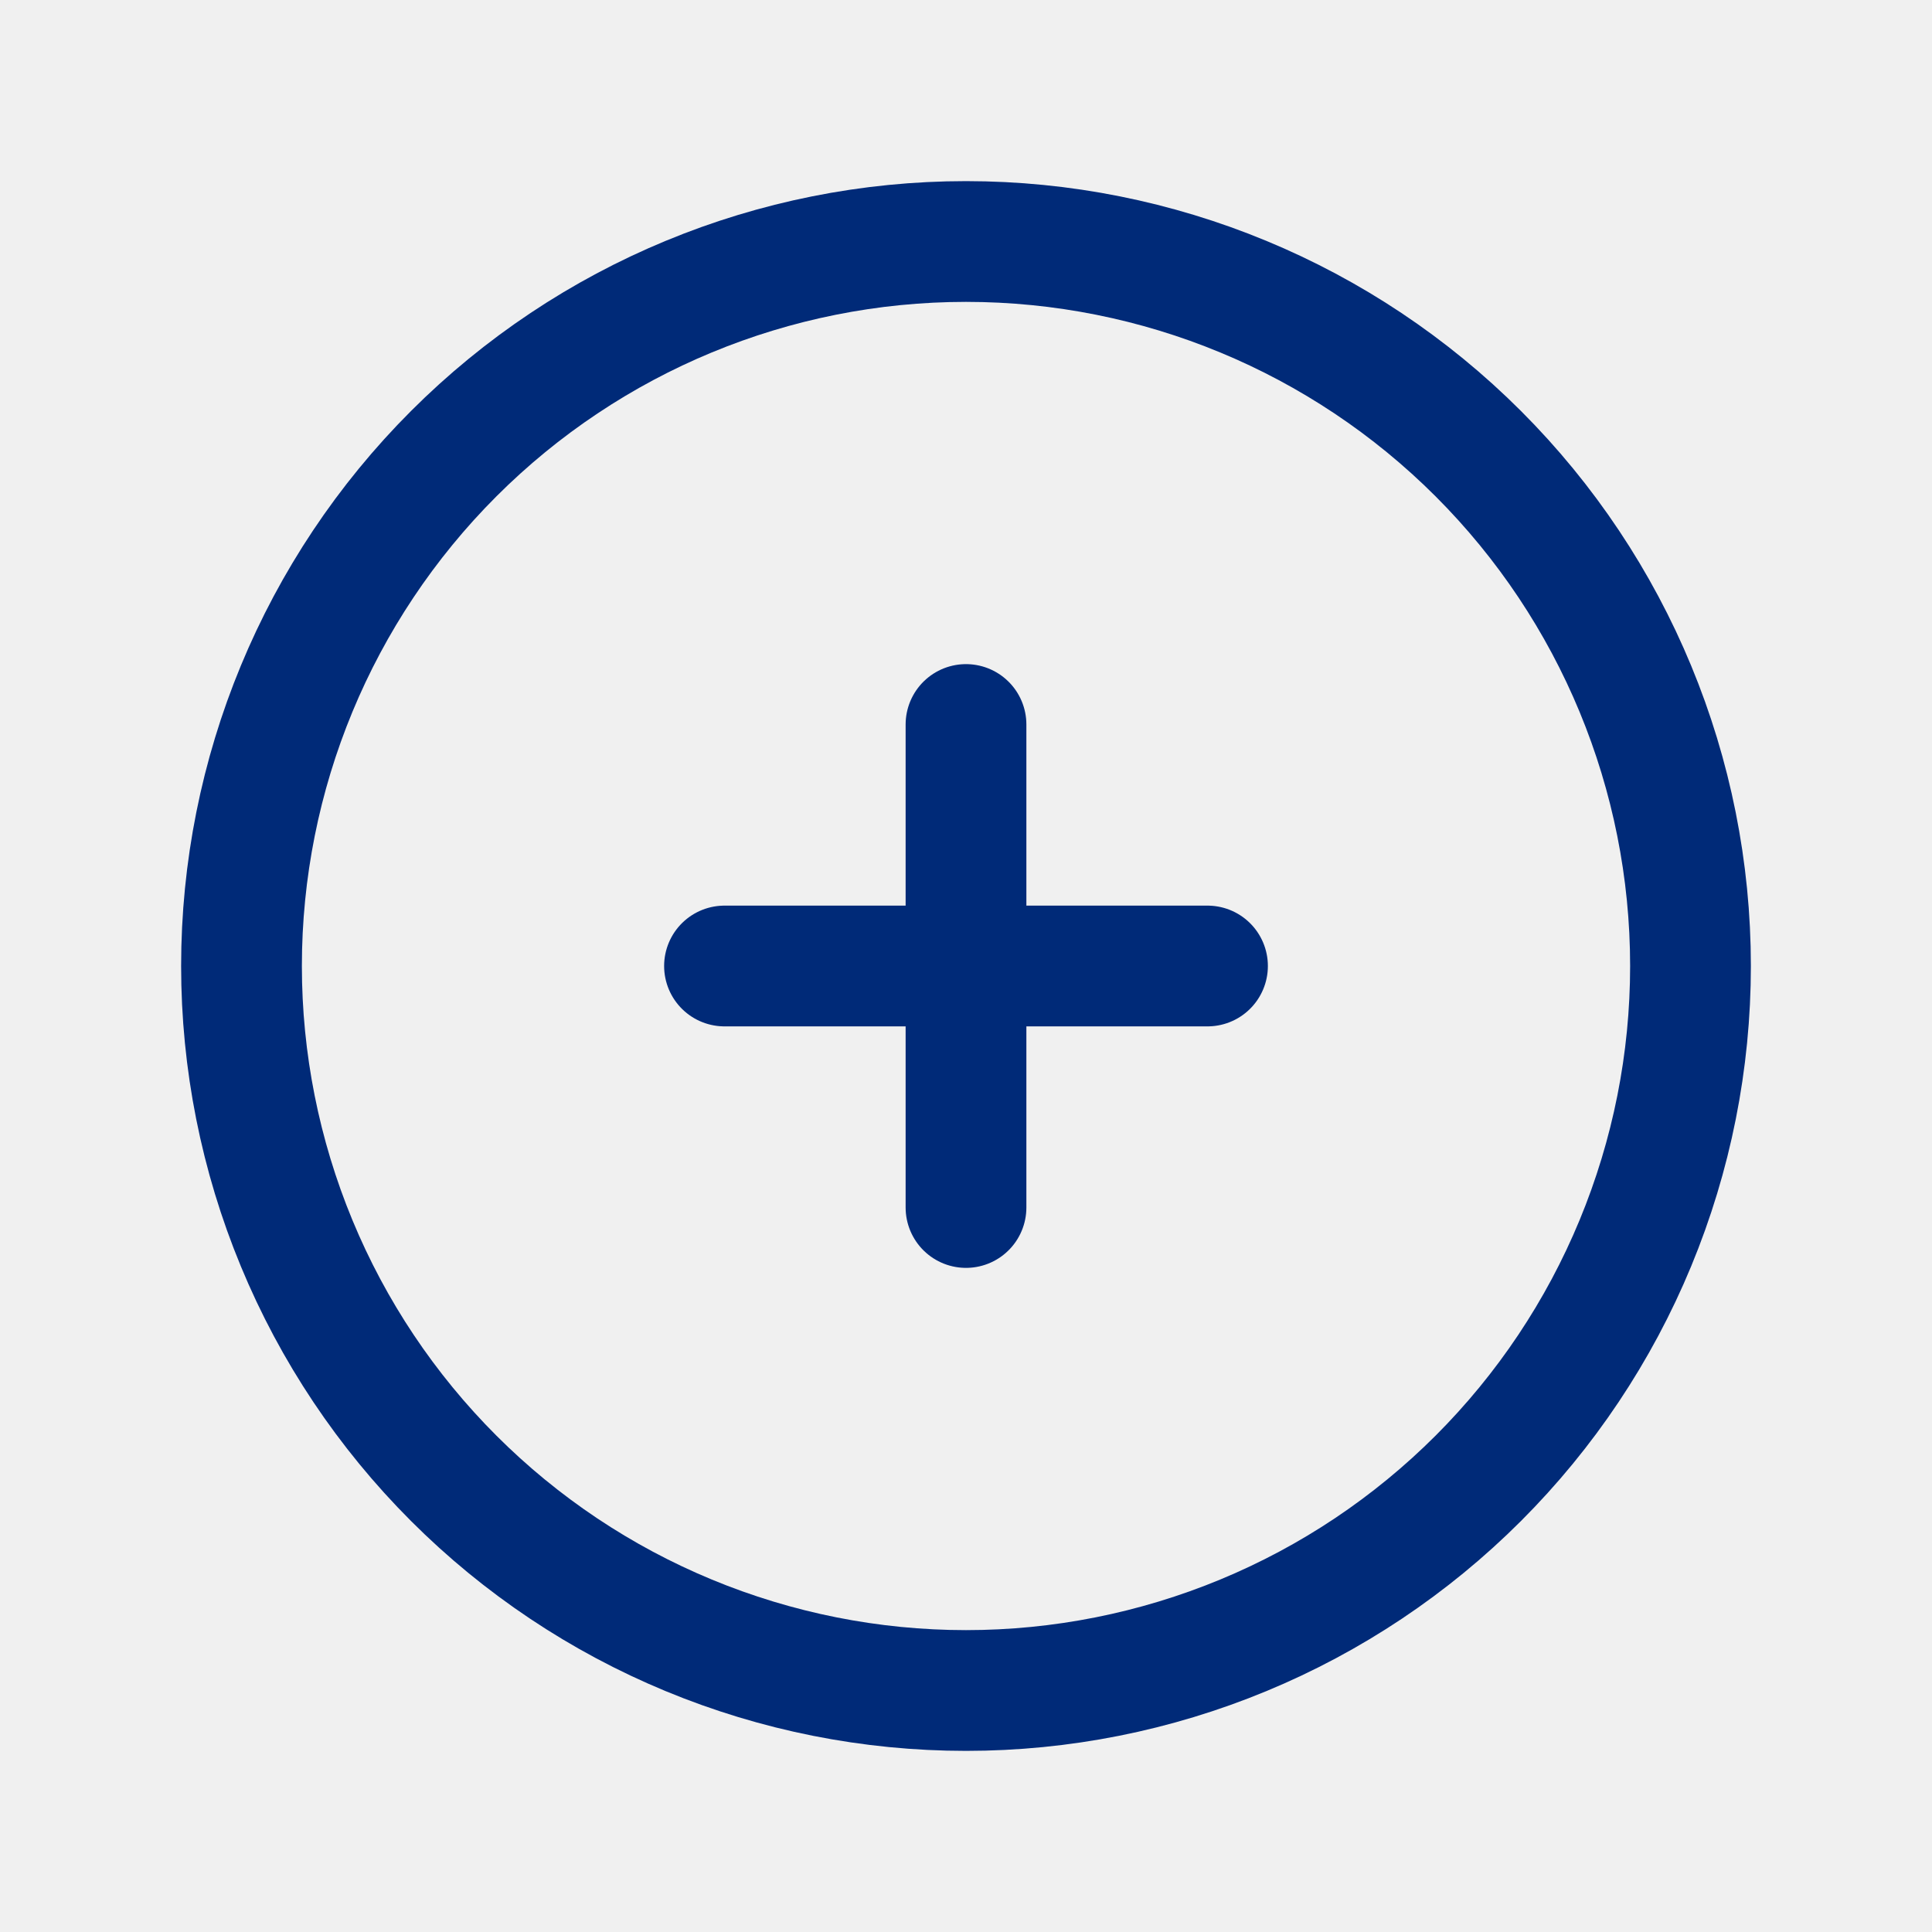
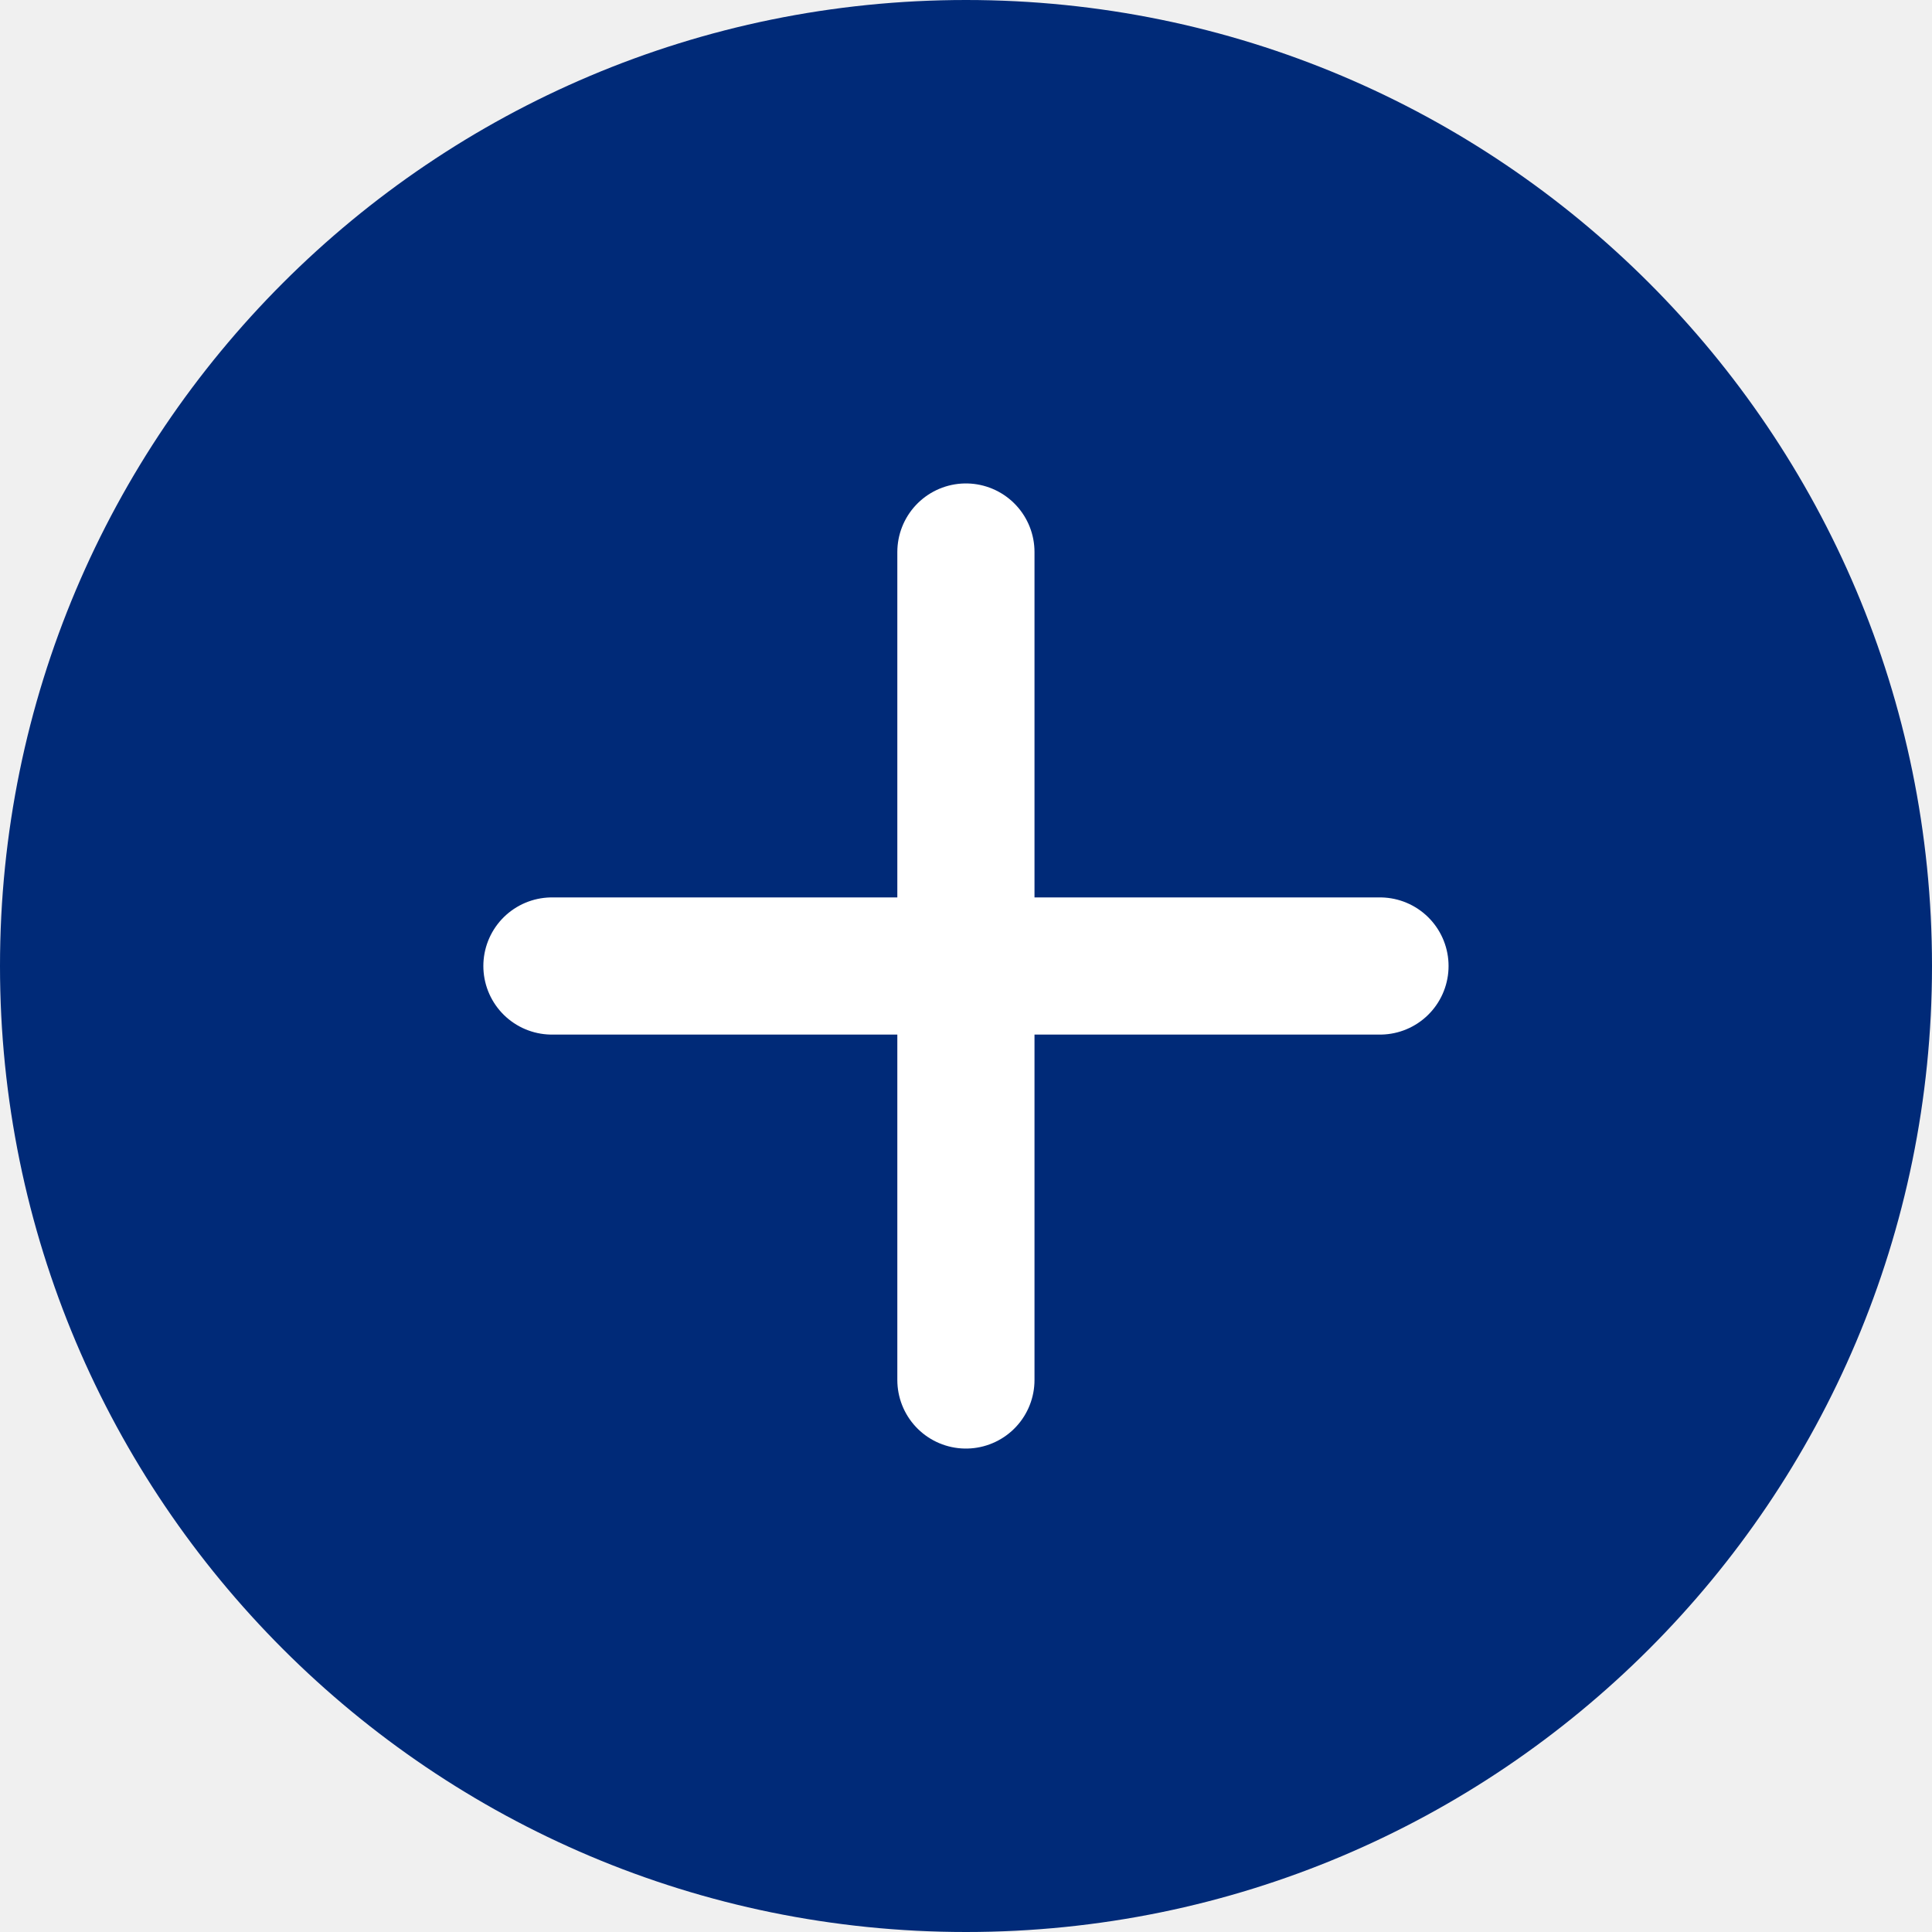
- <svg xmlns="http://www.w3.org/2000/svg" width="24" height="24" viewBox="0 0 24 24" fill="none">
-   <path d="M12 9V15M15 12H9M21 12C21 13.182 20.767 14.352 20.315 15.444C19.863 16.536 19.2 17.528 18.364 18.364C17.528 19.2 16.536 19.863 15.444 20.315C14.352 20.767 13.182 21 12 21C10.818 21 9.648 20.767 8.556 20.315C7.464 19.863 6.472 19.2 5.636 18.364C4.8 17.528 4.137 16.536 3.685 15.444C3.233 14.352 3 13.182 3 12C3 9.613 3.948 7.324 5.636 5.636C7.324 3.948 9.613 3 12 3C14.387 3 16.676 3.948 18.364 5.636C20.052 7.324 21 9.613 21 12Z" stroke="#002A78" stroke-width="1.5" stroke-linecap="round" stroke-linejoin="round" />
+ <svg xmlns="http://www.w3.org/2000/svg" width="22" height="22" viewBox="0 0 22 22" fill="none">
+   <circle cx="11" cy="11" r="11" fill="#002A78" />
+   <path d="M10.999 6.286V15.714M15.714 11H6.285" stroke="white" stroke-width="1.562" stroke-linecap="round" stroke-linejoin="round" />
</svg>
